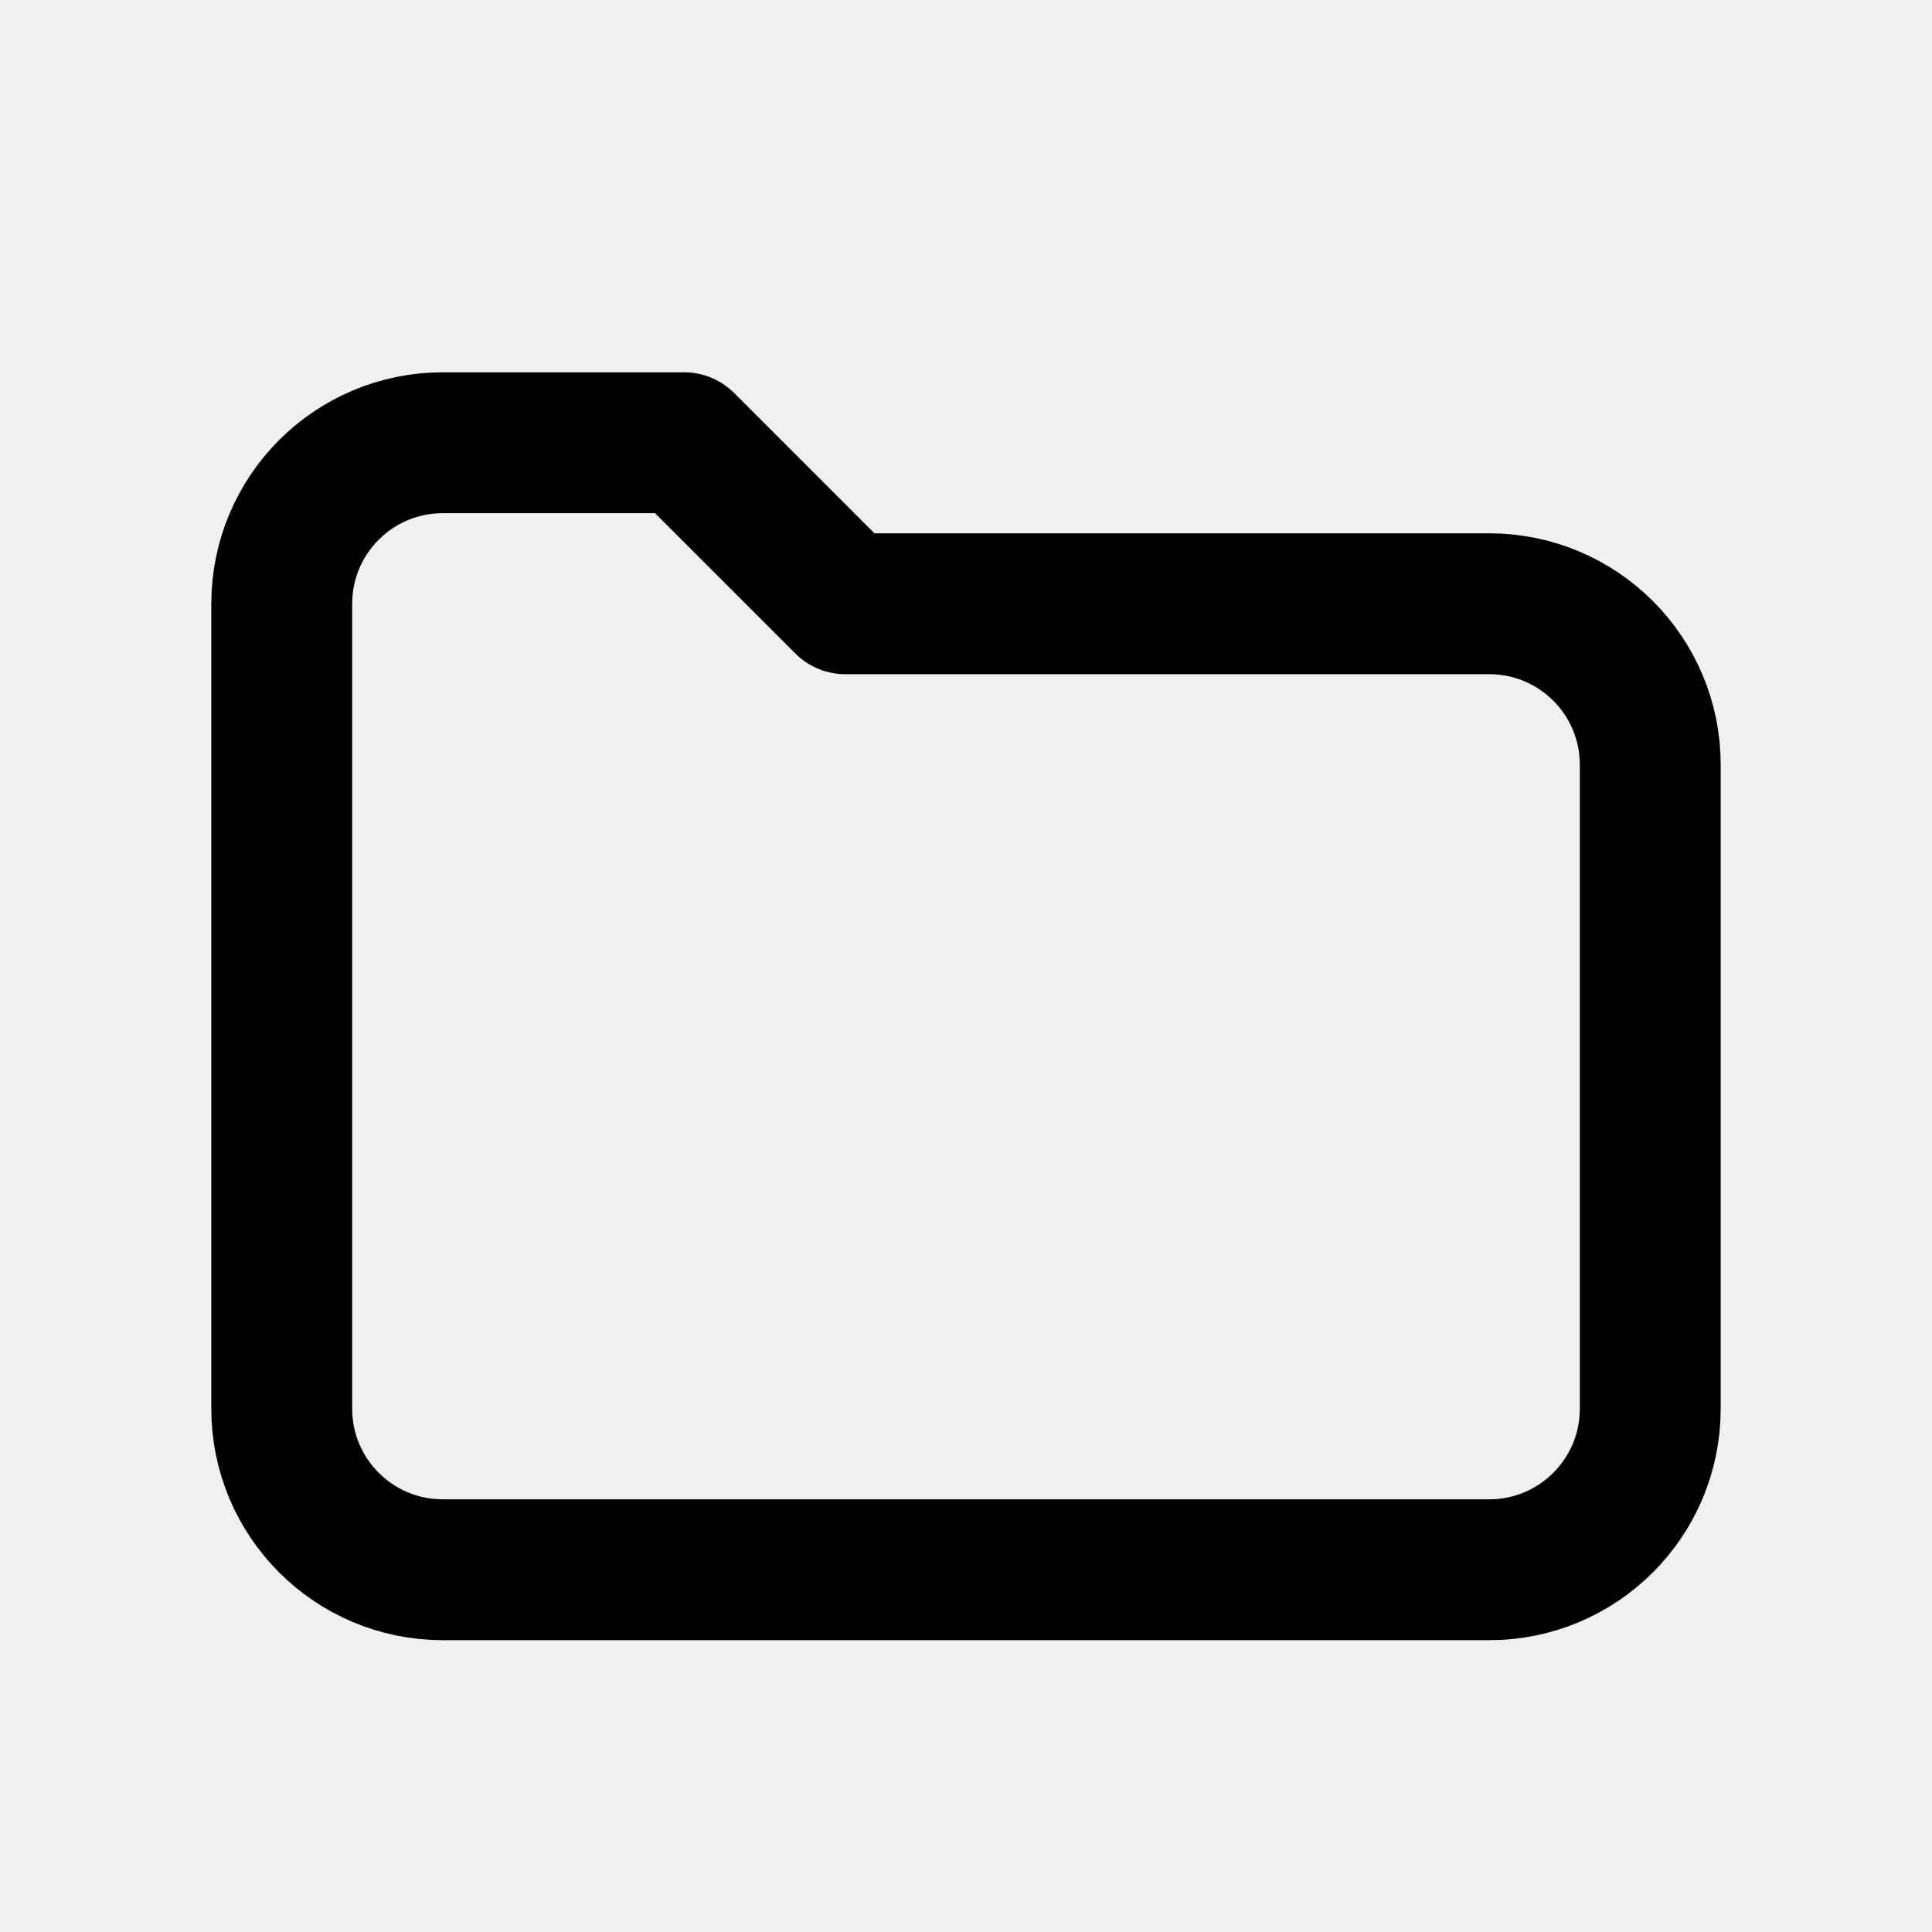
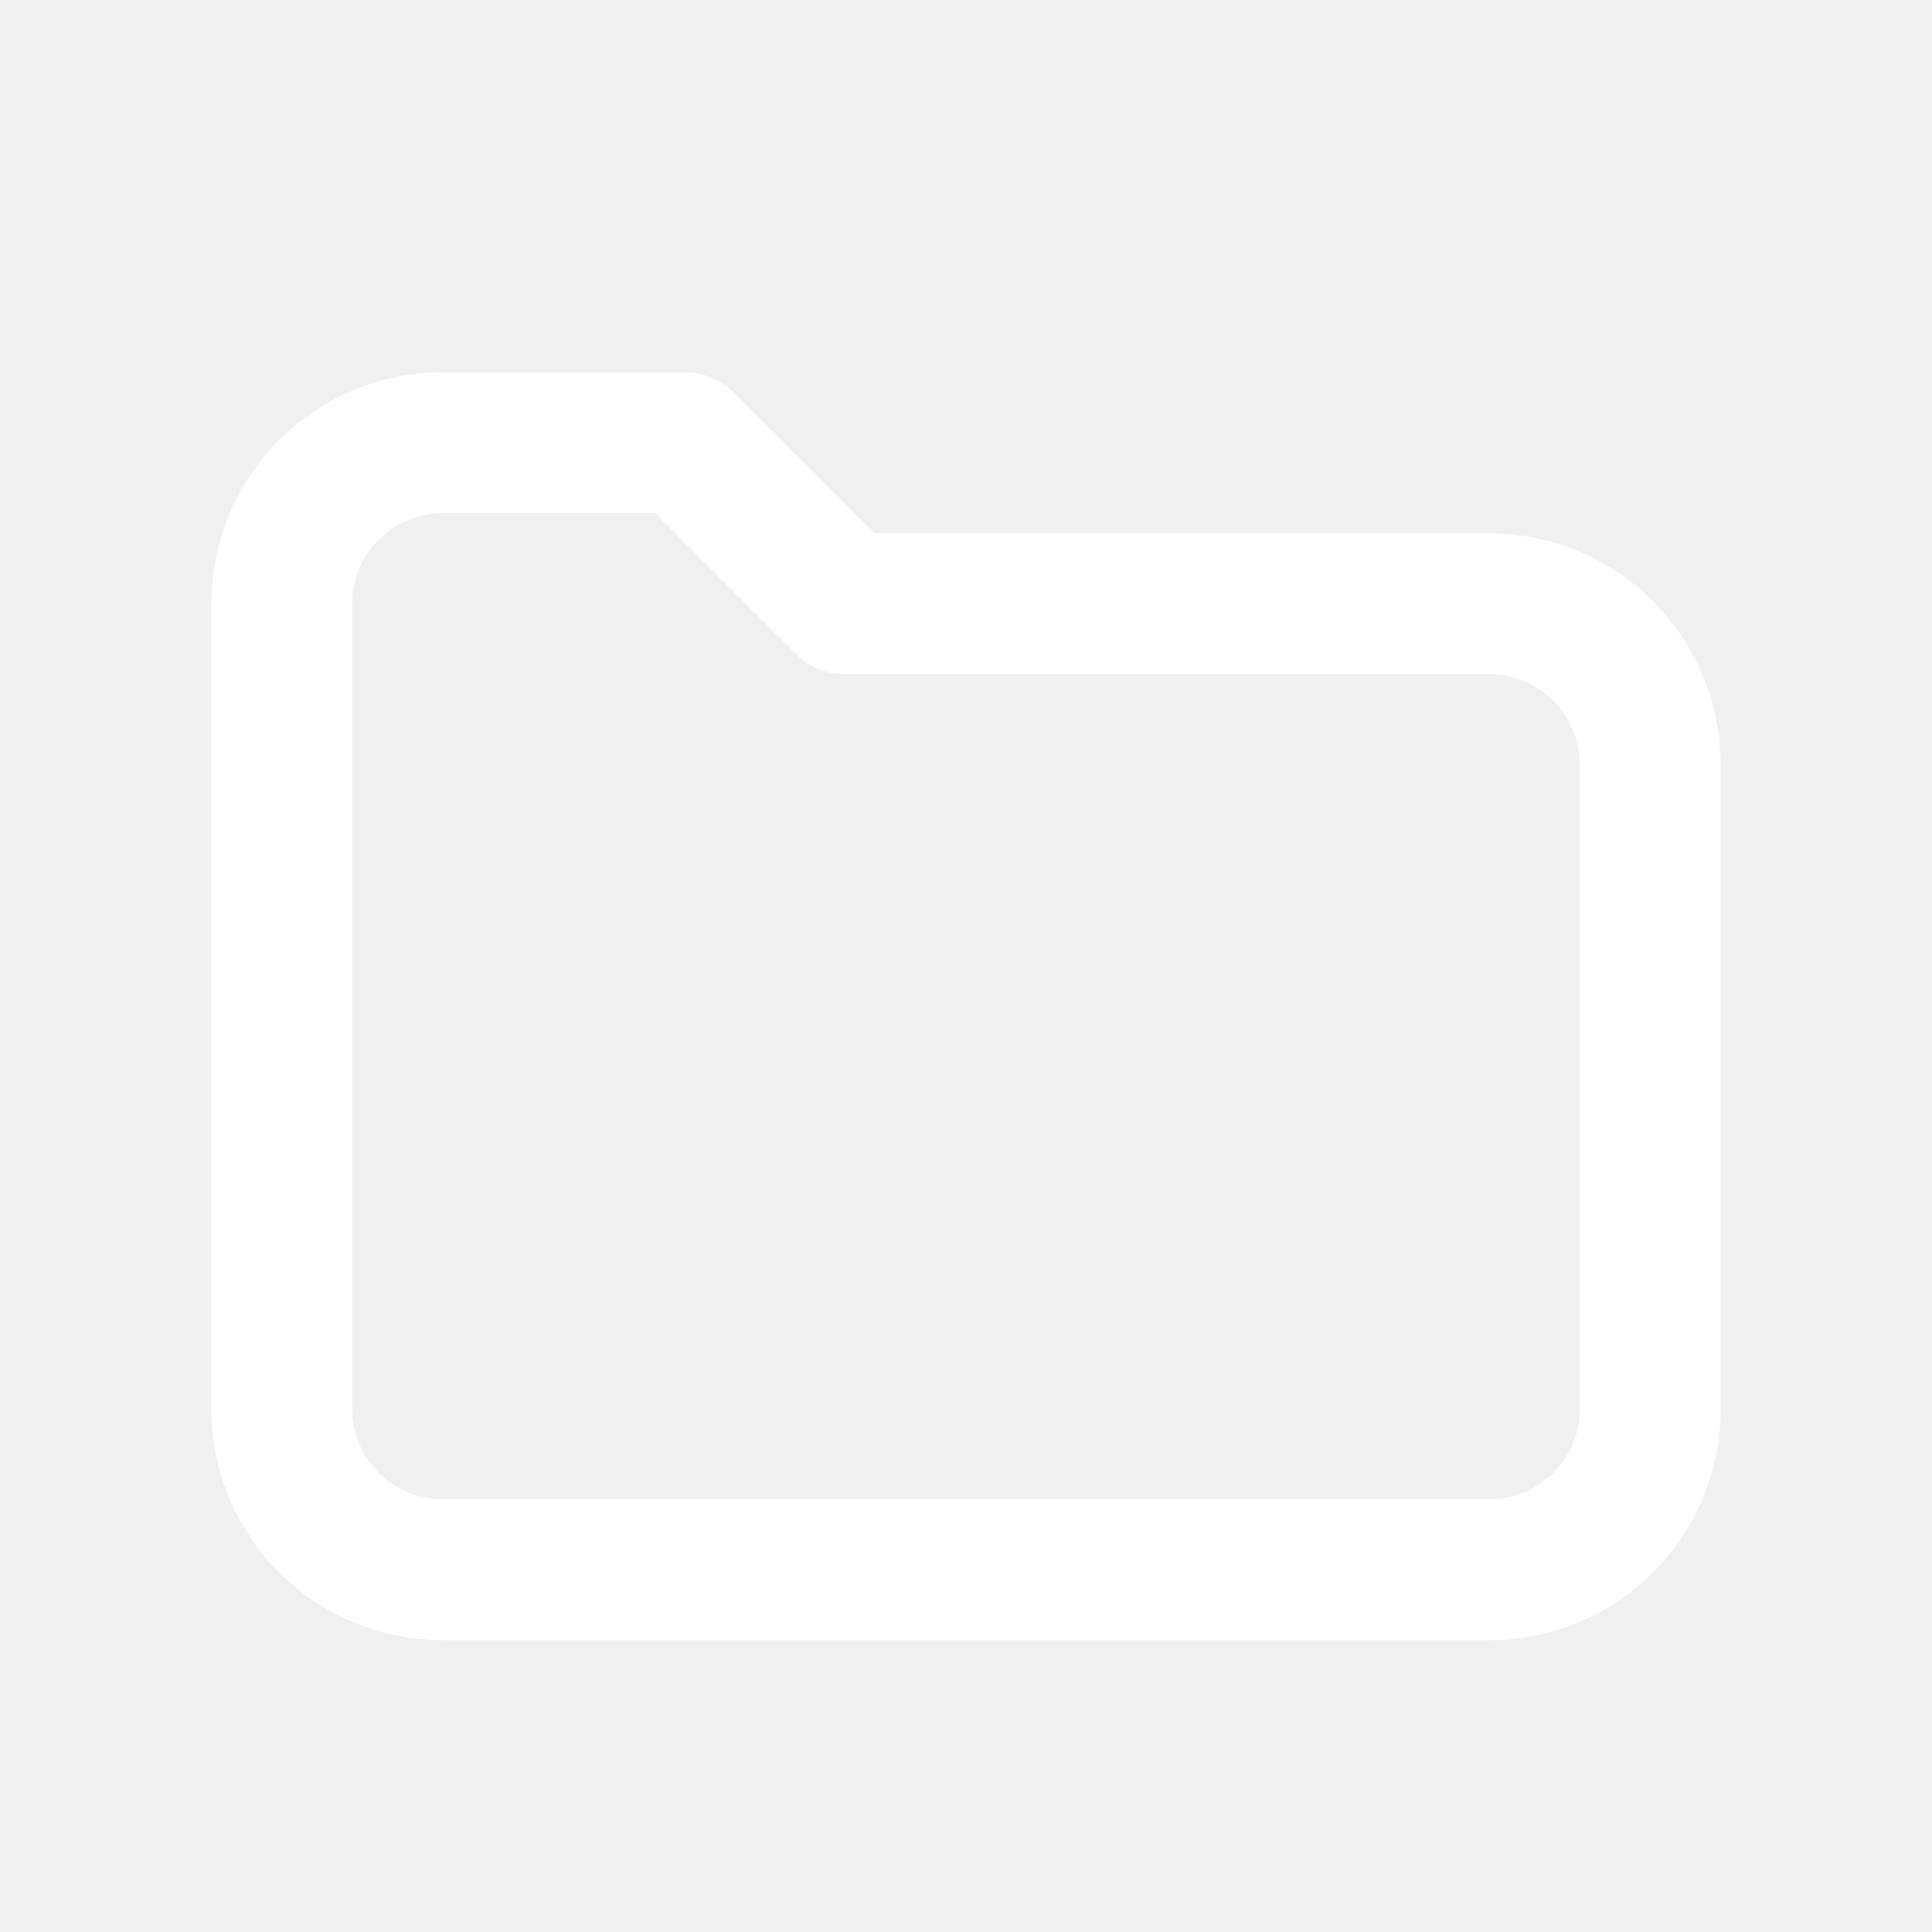
<svg xmlns="http://www.w3.org/2000/svg" width="24" height="24" viewBox="0 0 24 24" fill="none">
-   <path d="M3.5 7.5A2 2 0 0 1 5.5 5.5h3l2 2h8A2 2 0 0 1 20.5 9.5v8a2 2 0 0 1-2 2h-13a2 2 0 0 1-2-2v-10Z" stroke="black" stroke-width="1.75" stroke-linejoin="round" />
+   <path d="M3.5 7.5A2 2 0 0 1 5.5 5.5h3l2 2h8A2 2 0 0 1 20.5 9.5v8a2 2 0 0 1-2 2h-13a2 2 0 0 1-2-2v-10Z" stroke="white" stroke-width="1.75" stroke-linejoin="round" />
</svg>
